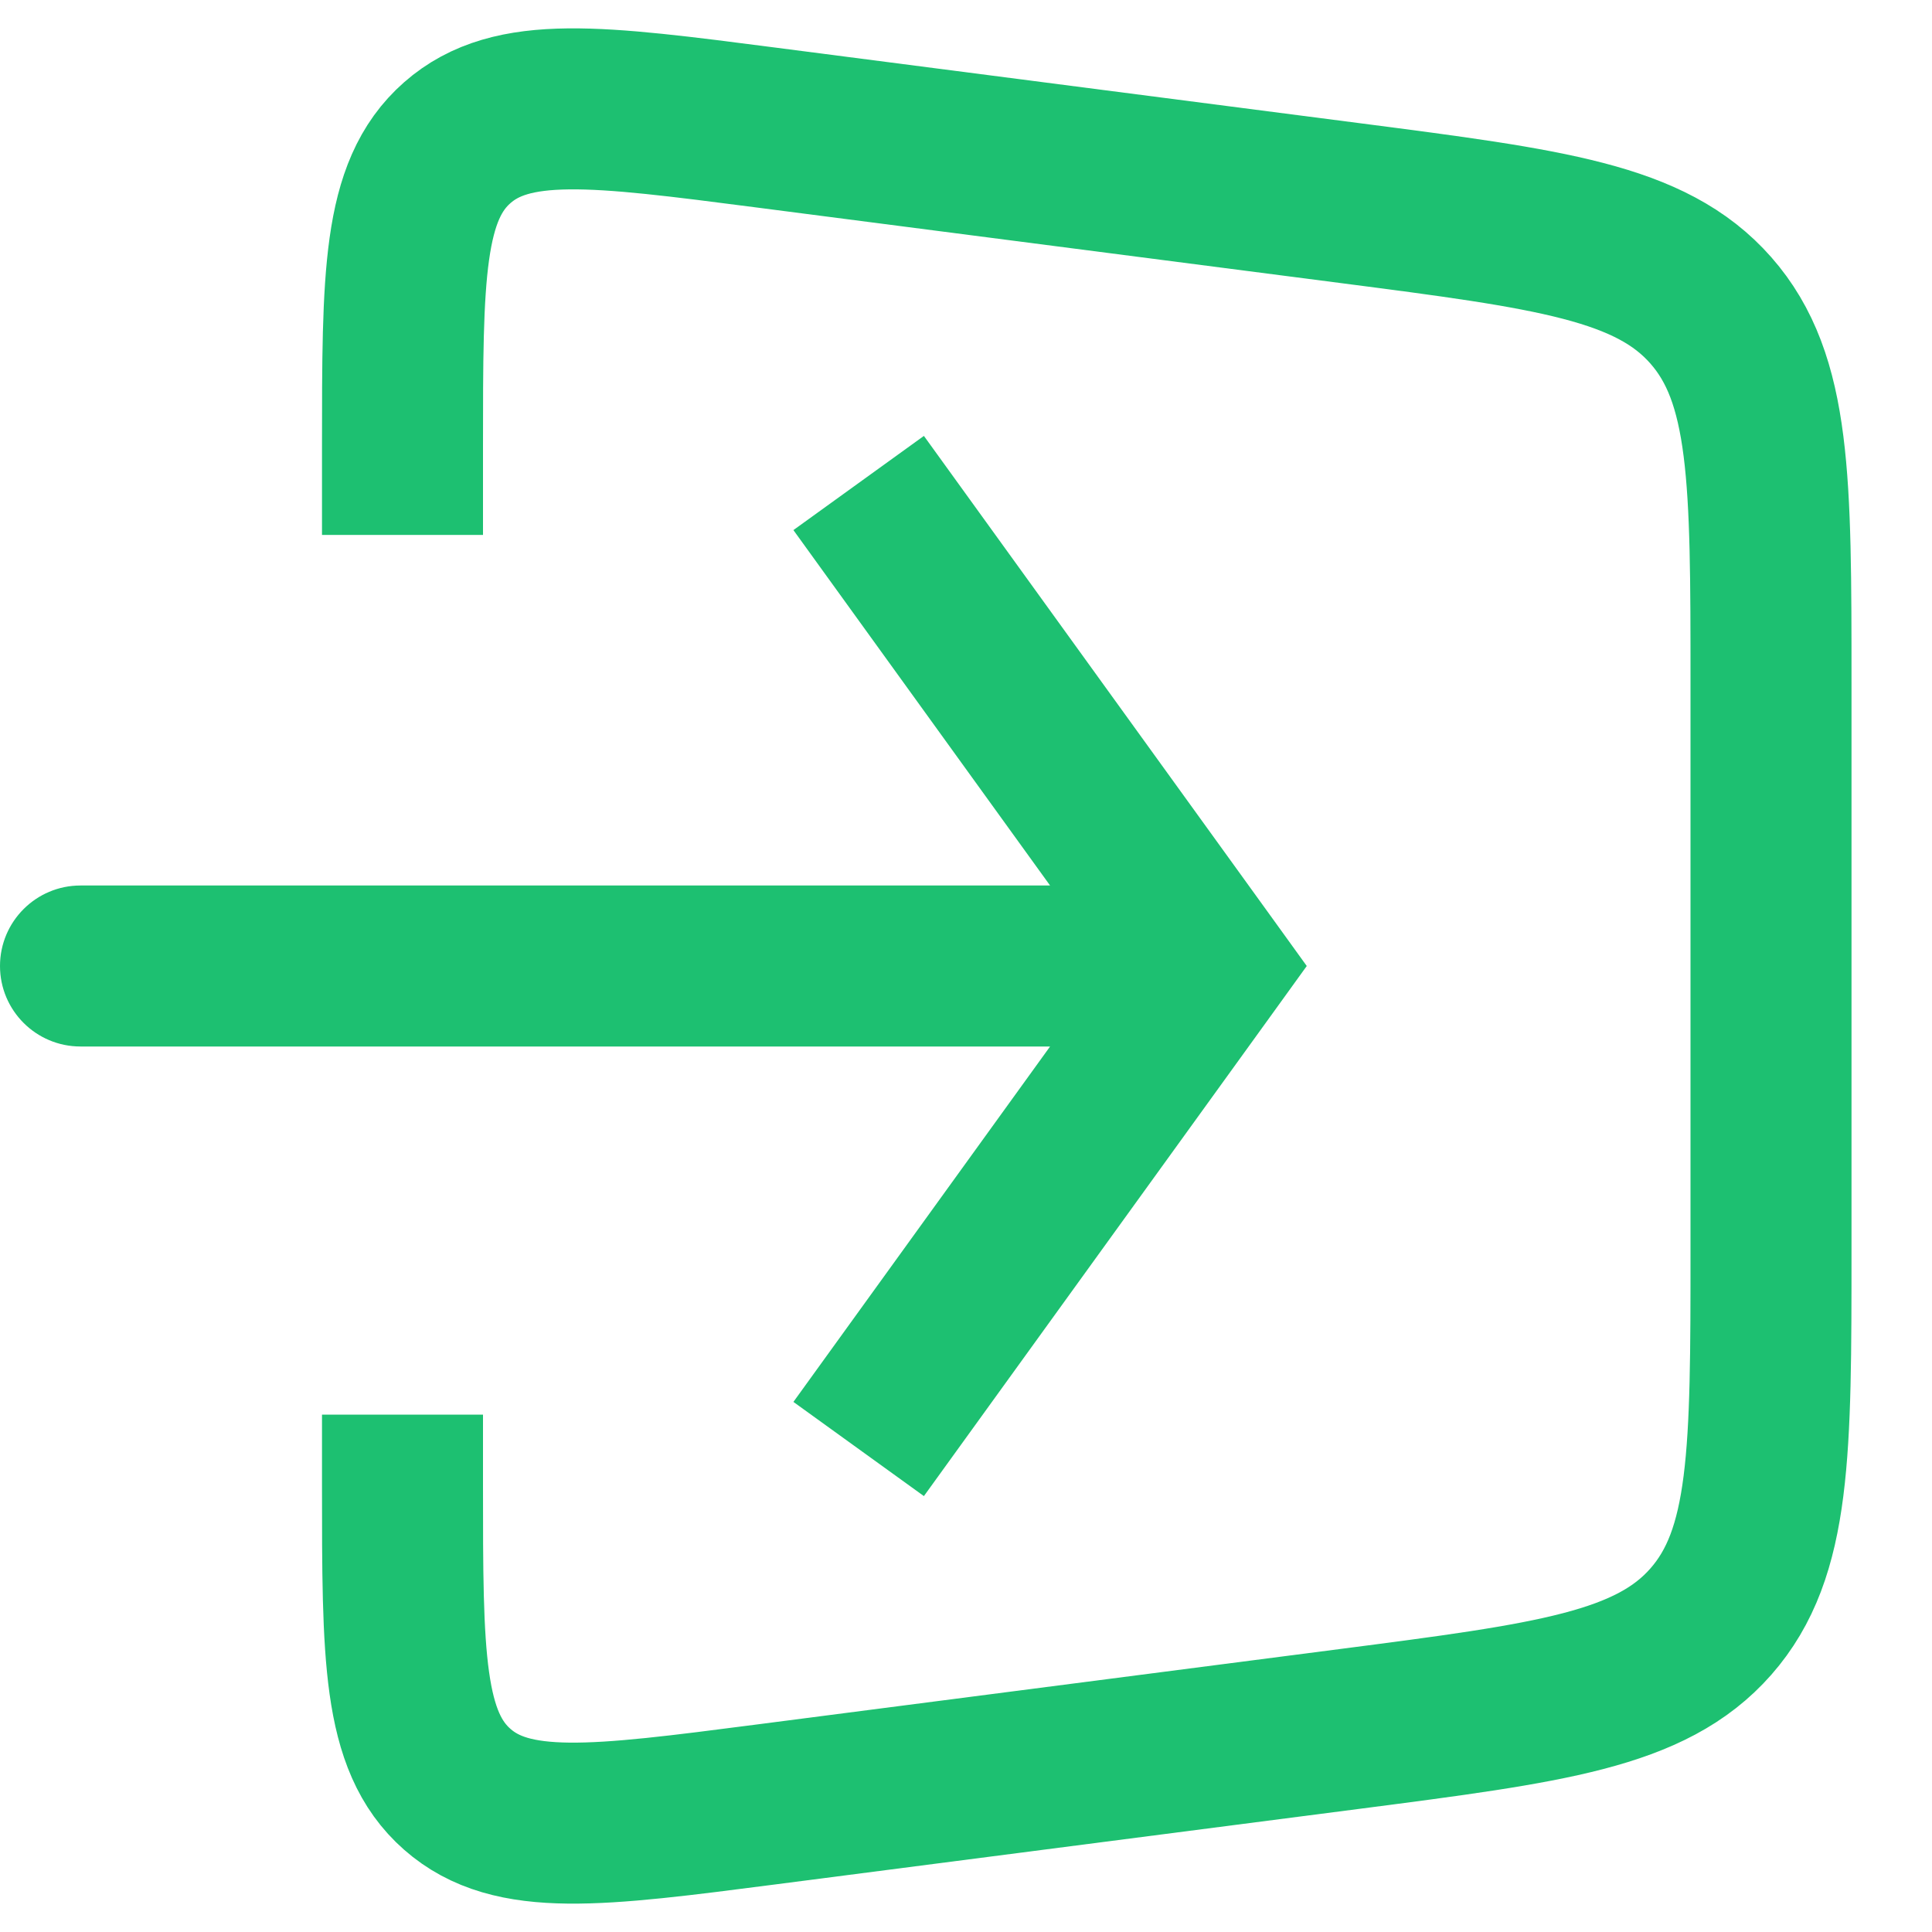
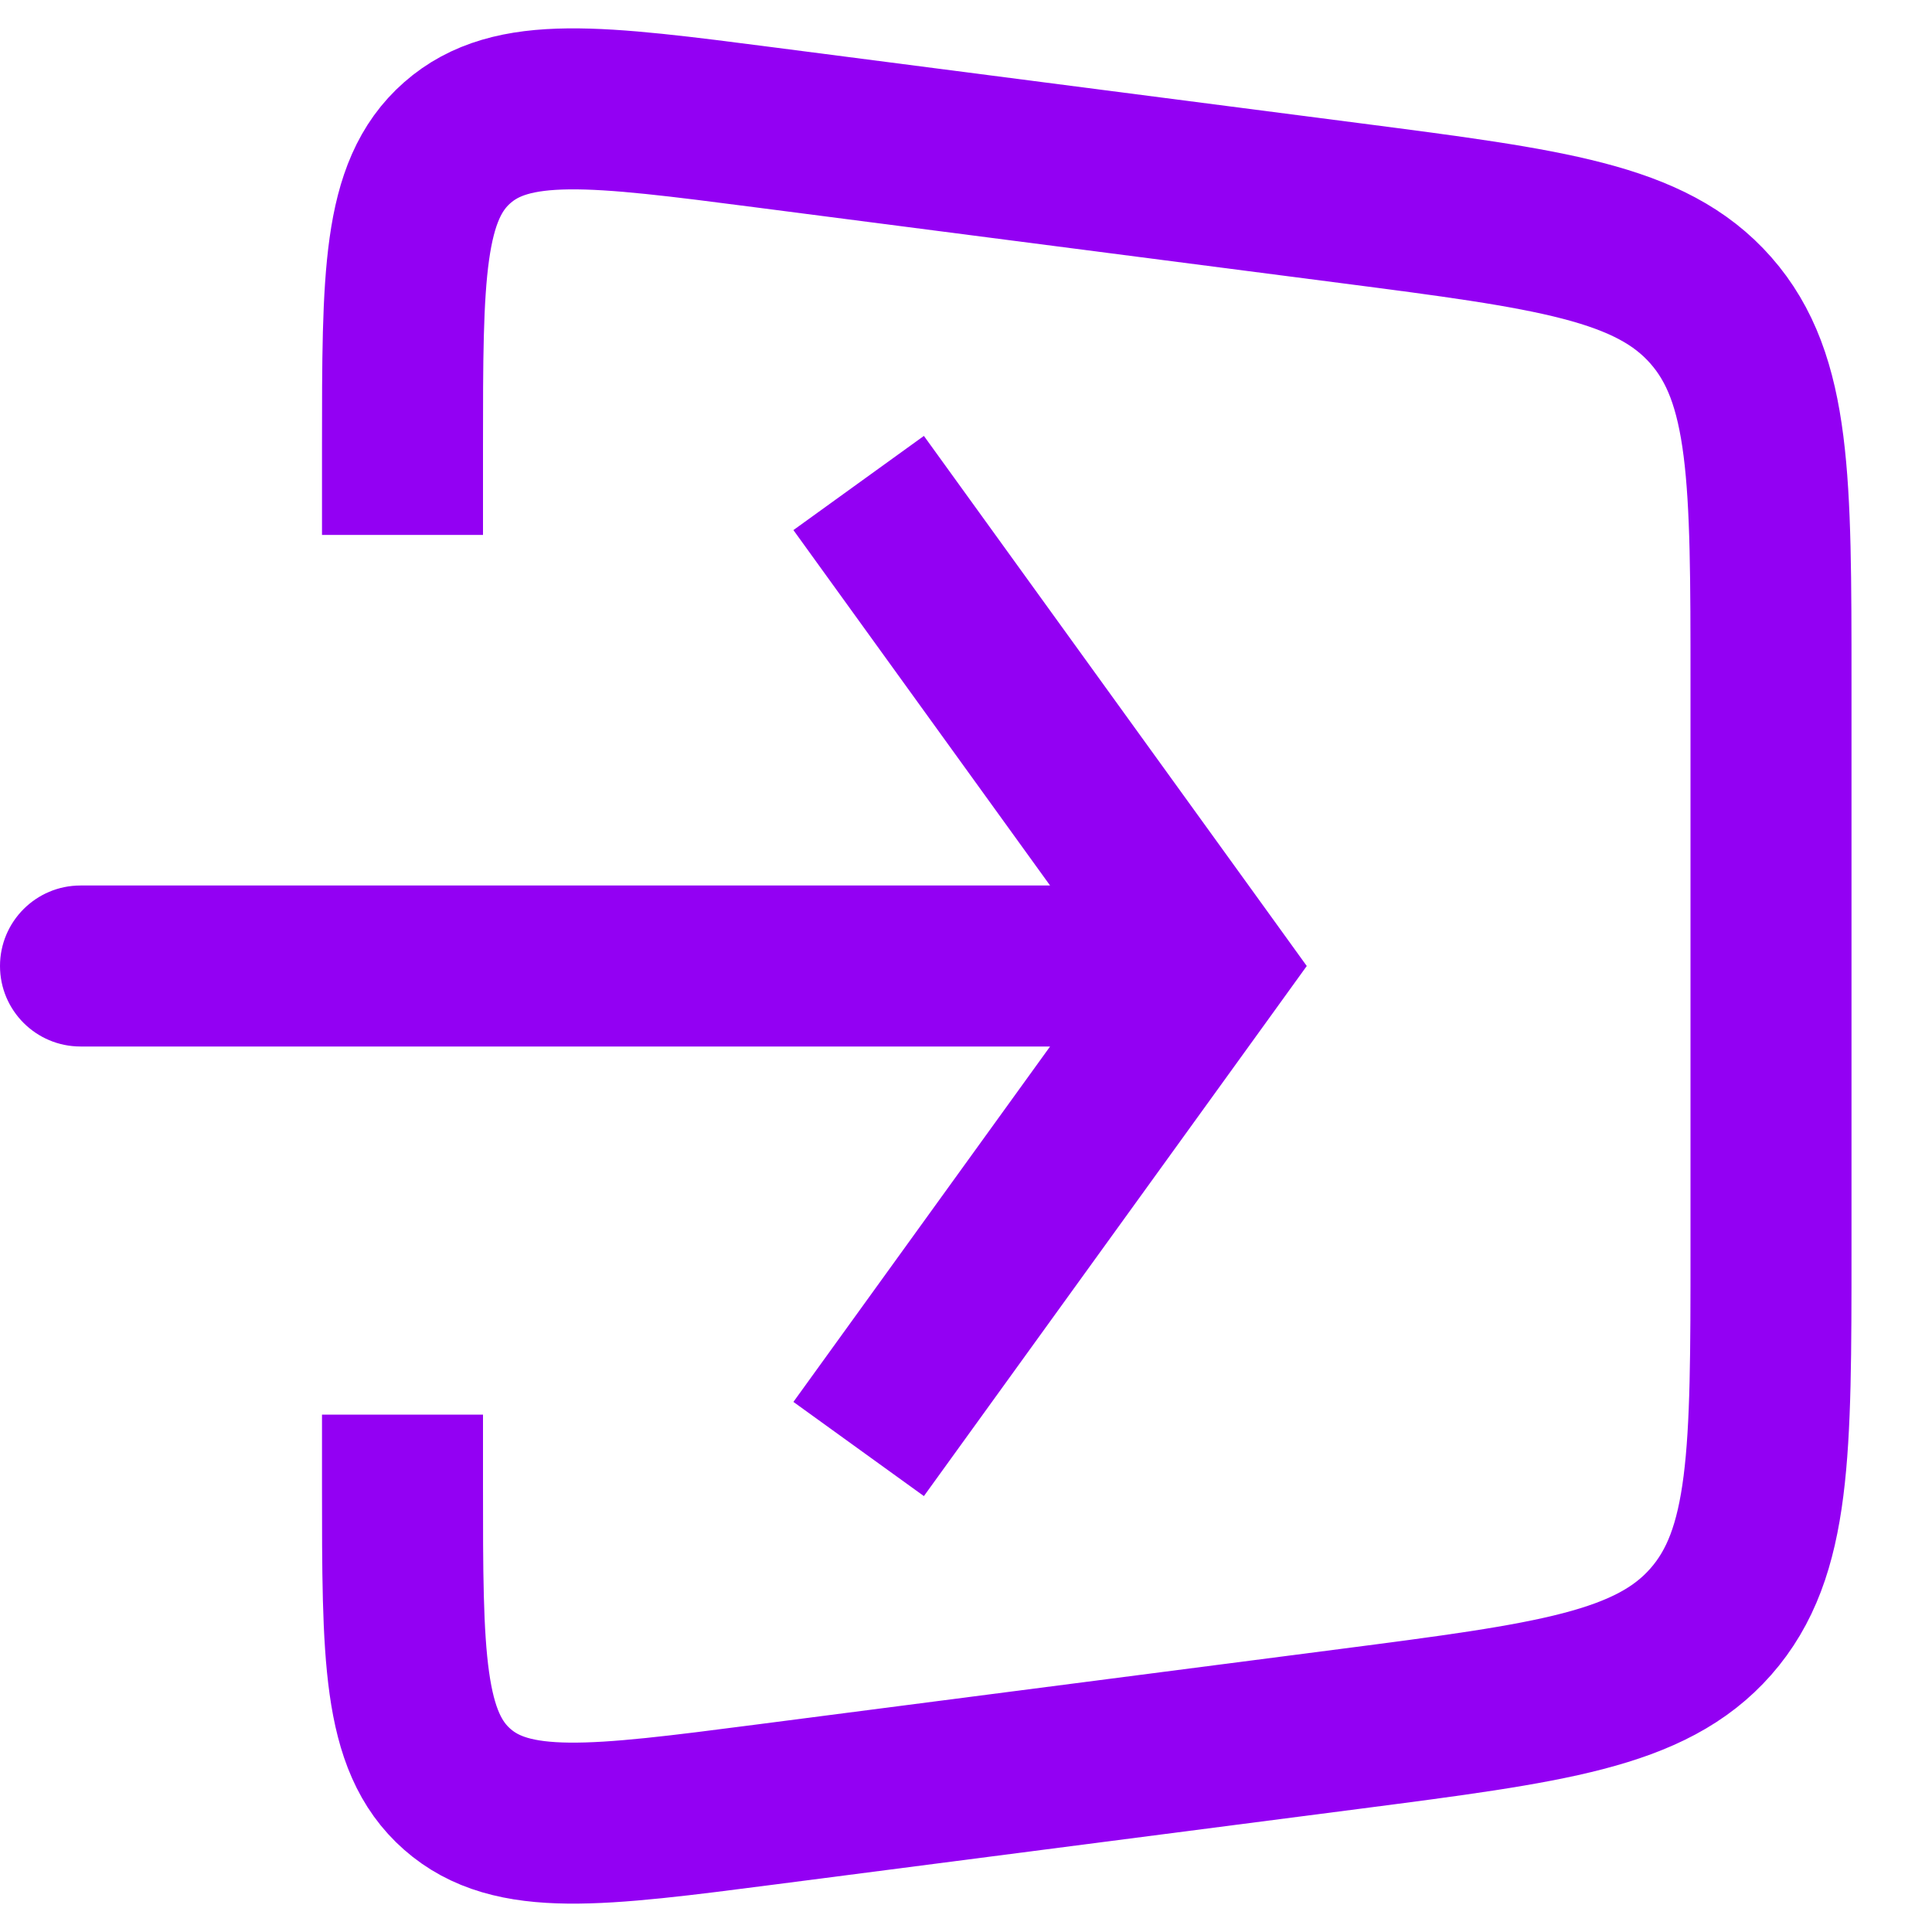
<svg xmlns="http://www.w3.org/2000/svg" width="24" height="24" viewBox="0 0 24 24" fill="none">
-   <path d="M5 6.645V5.551C5 3.431 5 2.371 5.68 1.773C6.359 1.176 7.411 1.312 9.513 1.584L16.77 2.523C19.261 2.846 20.507 3.007 21.253 3.856C22 4.706 22 5.962 22 8.474V15.526C22 18.038 22 19.294 21.253 20.144C20.507 20.993 19.261 21.154 16.77 21.477L9.513 22.416C7.411 22.688 6.359 22.824 5.68 22.227C5 21.629 5 20.569 5 18.449V17.573" stroke="#1DC071" stroke-width="2" />
-   <path d="M15 12L15.811 11.415L16.233 12L15.811 12.585L15 12ZM1 13C0.448 13 0 12.552 0 12C0 11.448 0.448 11 1 11V13ZM11.477 5.415L15.811 11.415L14.189 12.585L9.856 6.585L11.477 5.415ZM15.811 12.585L11.477 18.585L9.856 17.415L14.189 11.415L15.811 12.585ZM15 13H1V11H15V13Z" fill="#1DC071" />
+   <path d="M5 6.645V5.551C5 3.431 5 2.371 5.68 1.773C6.359 1.176 7.411 1.312 9.513 1.584L16.77 2.523C19.261 2.846 20.507 3.007 21.253 3.856C22 4.706 22 5.962 22 8.474V15.526C22 18.038 22 19.294 21.253 20.144C20.507 20.993 19.261 21.154 16.77 21.477L9.513 22.416C7.411 22.688 6.359 22.824 5.68 22.227C5 21.629 5 20.569 5 18.449V17.573" stroke="#9300f3" stroke-width="2" />
+   <path d="M15 12L15.811 11.415L16.233 12L15.811 12.585L15 12ZM1 13C0.448 13 0 12.552 0 12C0 11.448 0.448 11 1 11V13ZM11.477 5.415L15.811 11.415L14.189 12.585L9.856 6.585L11.477 5.415ZM15.811 12.585L11.477 18.585L9.856 17.415L14.189 11.415L15.811 12.585ZM15 13H1V11H15V13Z" fill="#9300f3" />
</svg>
